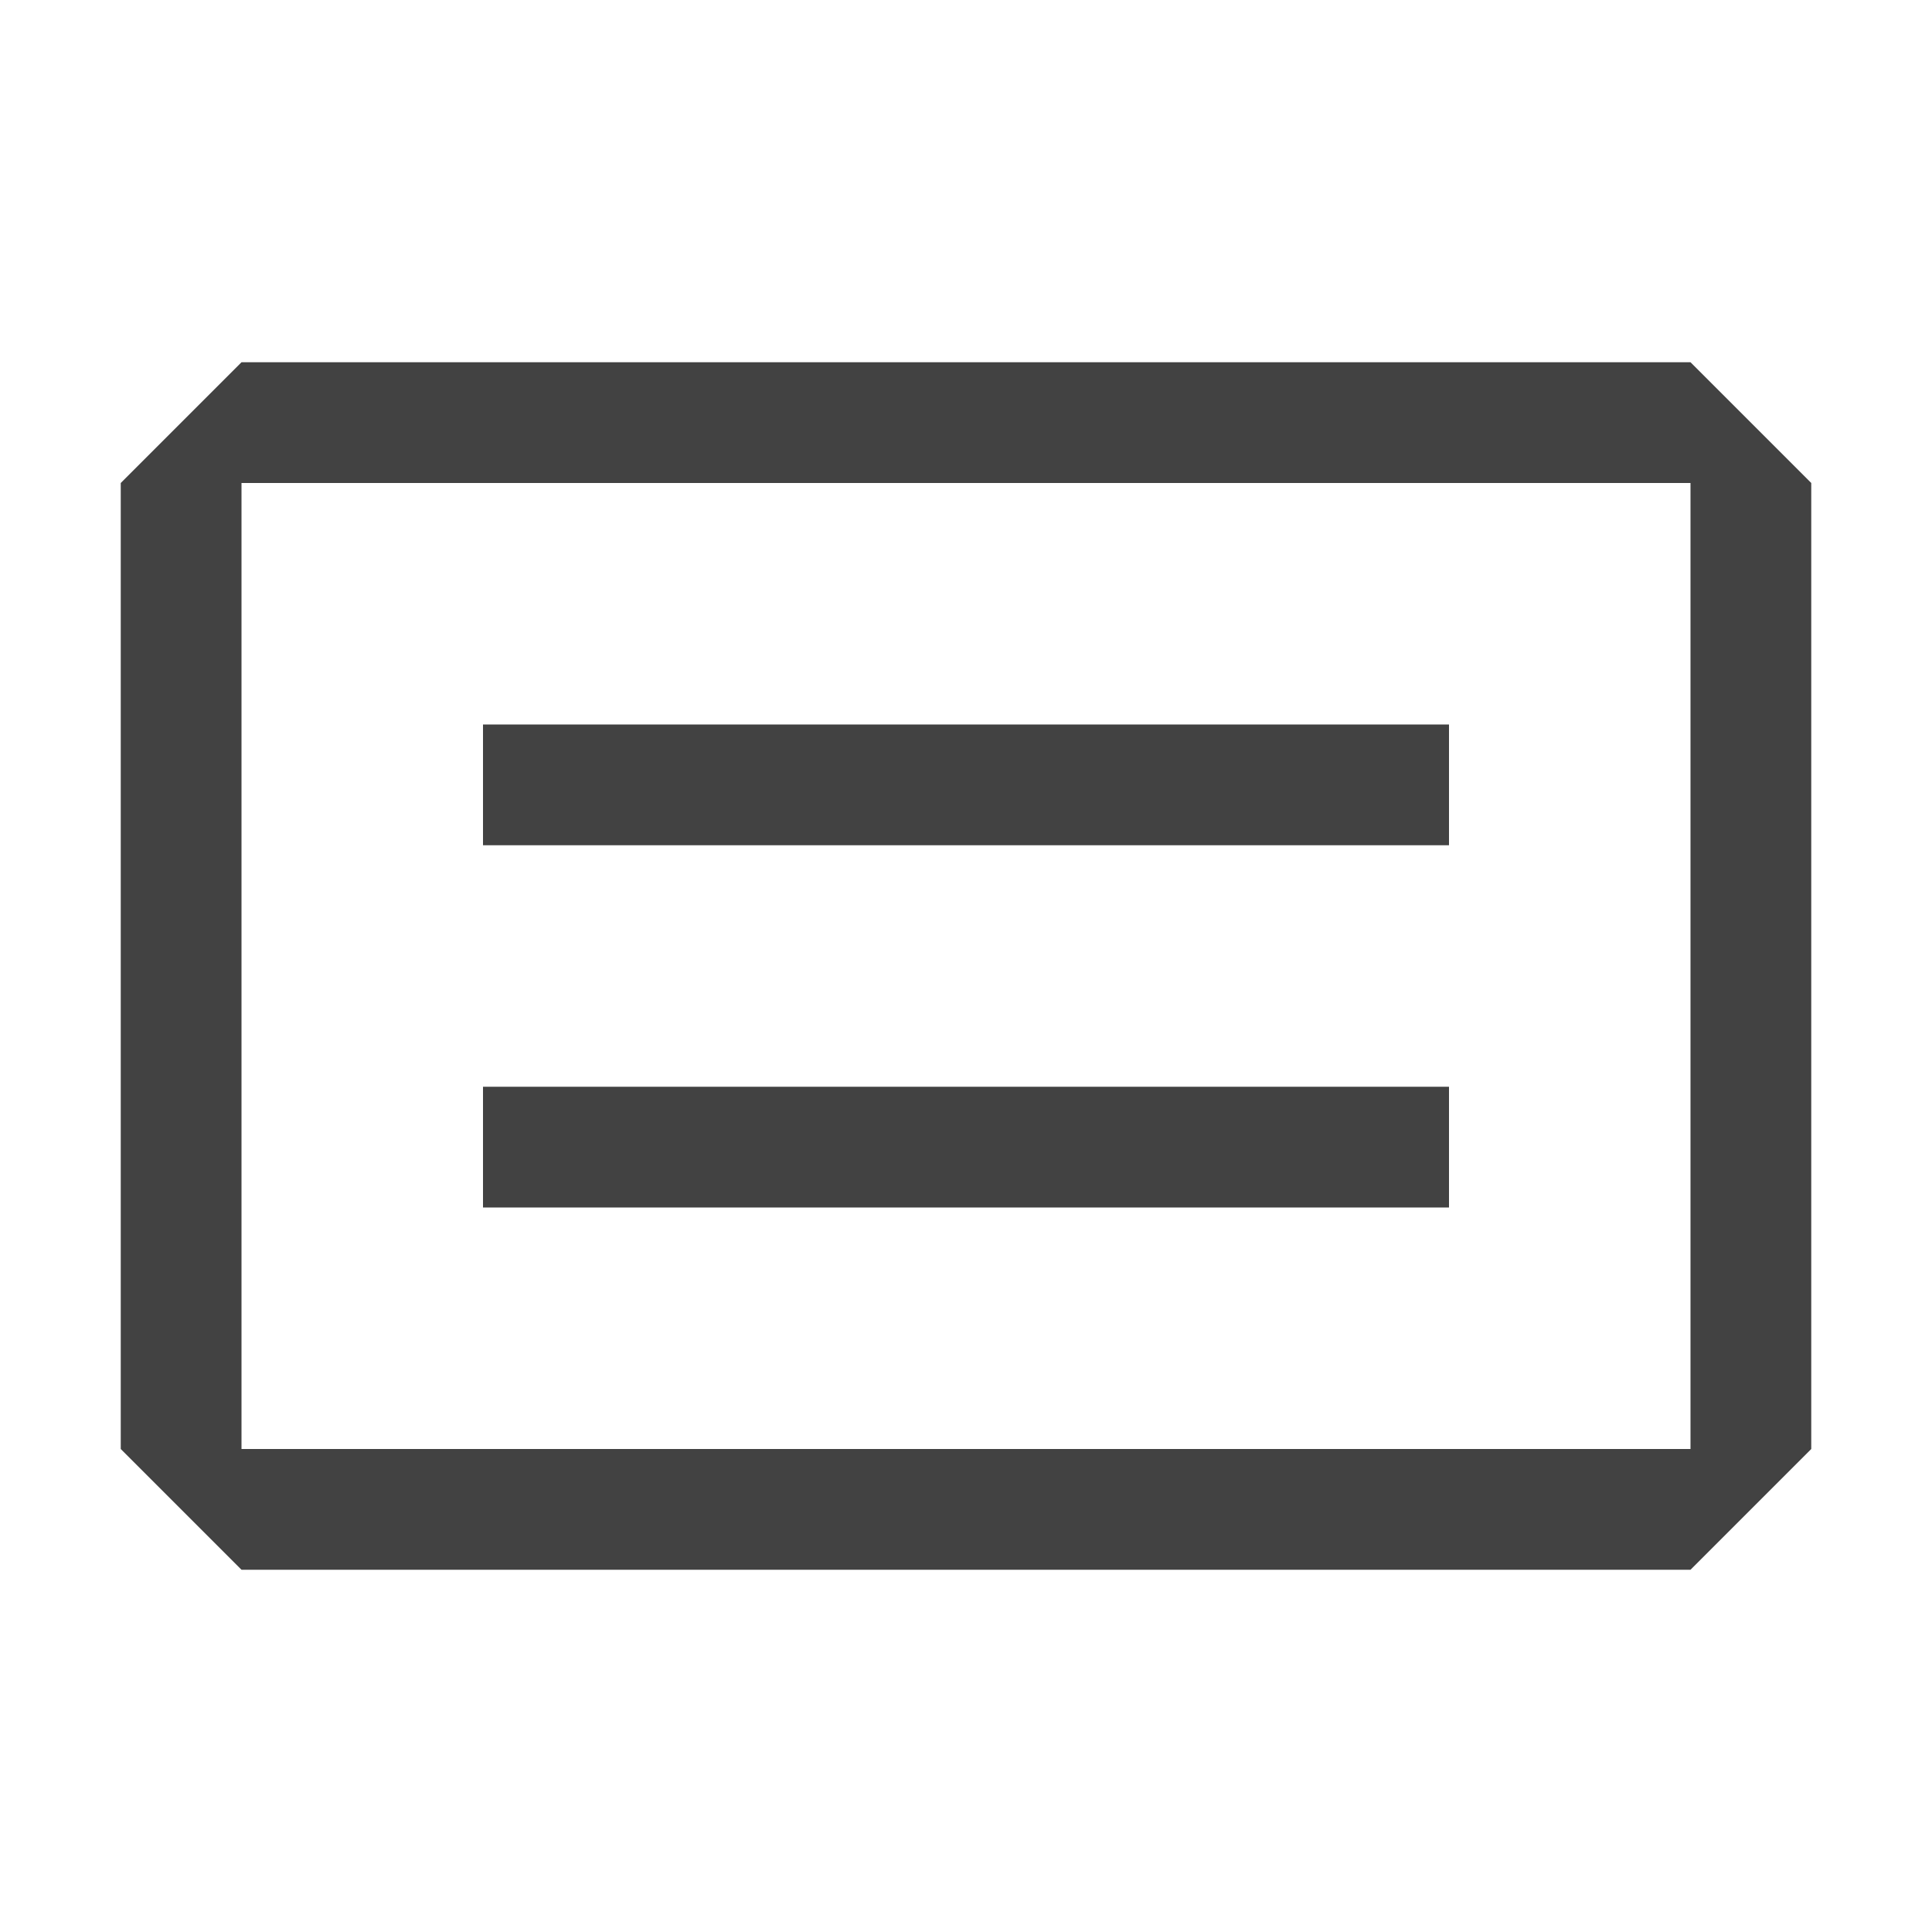
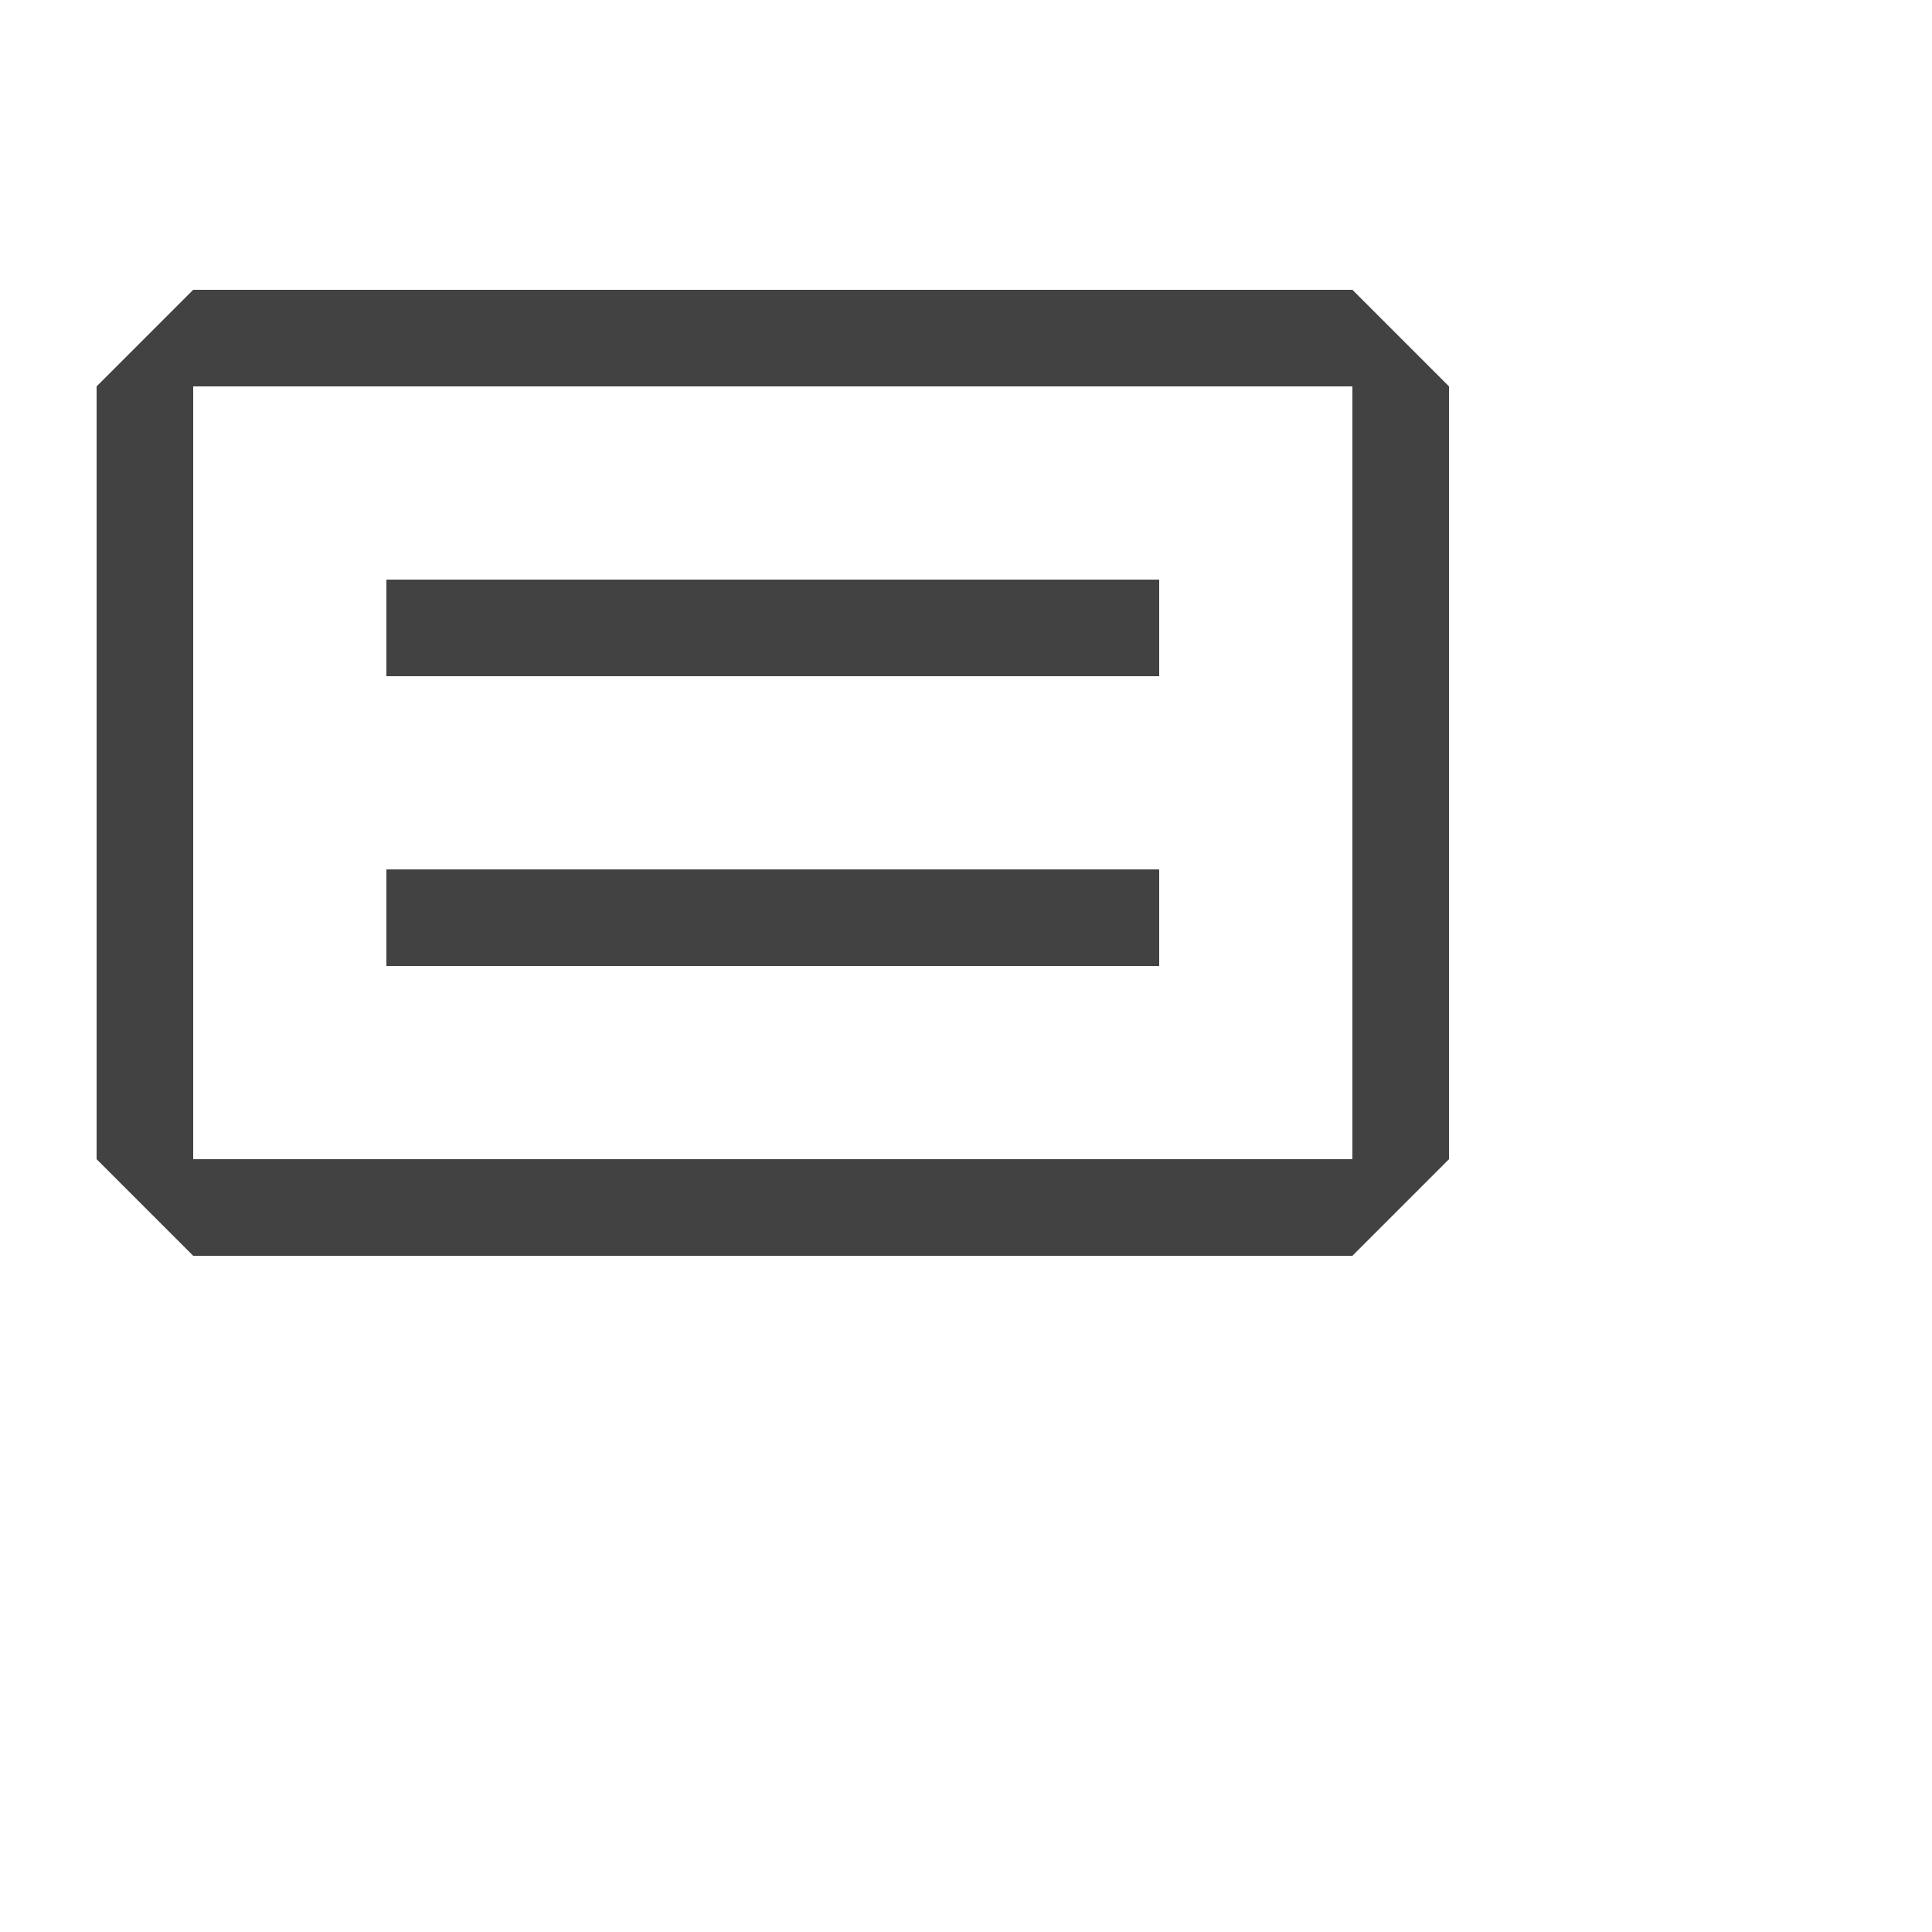
- <svg xmlns="http://www.w3.org/2000/svg" width="16" height="16" viewBox="0 0 16 16" style="background-color:white">
+ <svg xmlns="http://www.w3.org/2000/svg" width="20" height="20" viewBox="0 0 20 20" style="background-color:white">
  <path fill-rule="evenodd" clip-rule="evenodd" d="M4 6H12V7H4V6ZM12 9H4V10H12V9Z" fill="#424242" />
  <path fill-rule="evenodd" clip-rule="evenodd" d="M1 4L2 3H14L15 4V12L14 13H2L1 12V4ZM2 4V12H14V4H2Z" fill="#424242" />
</svg>
